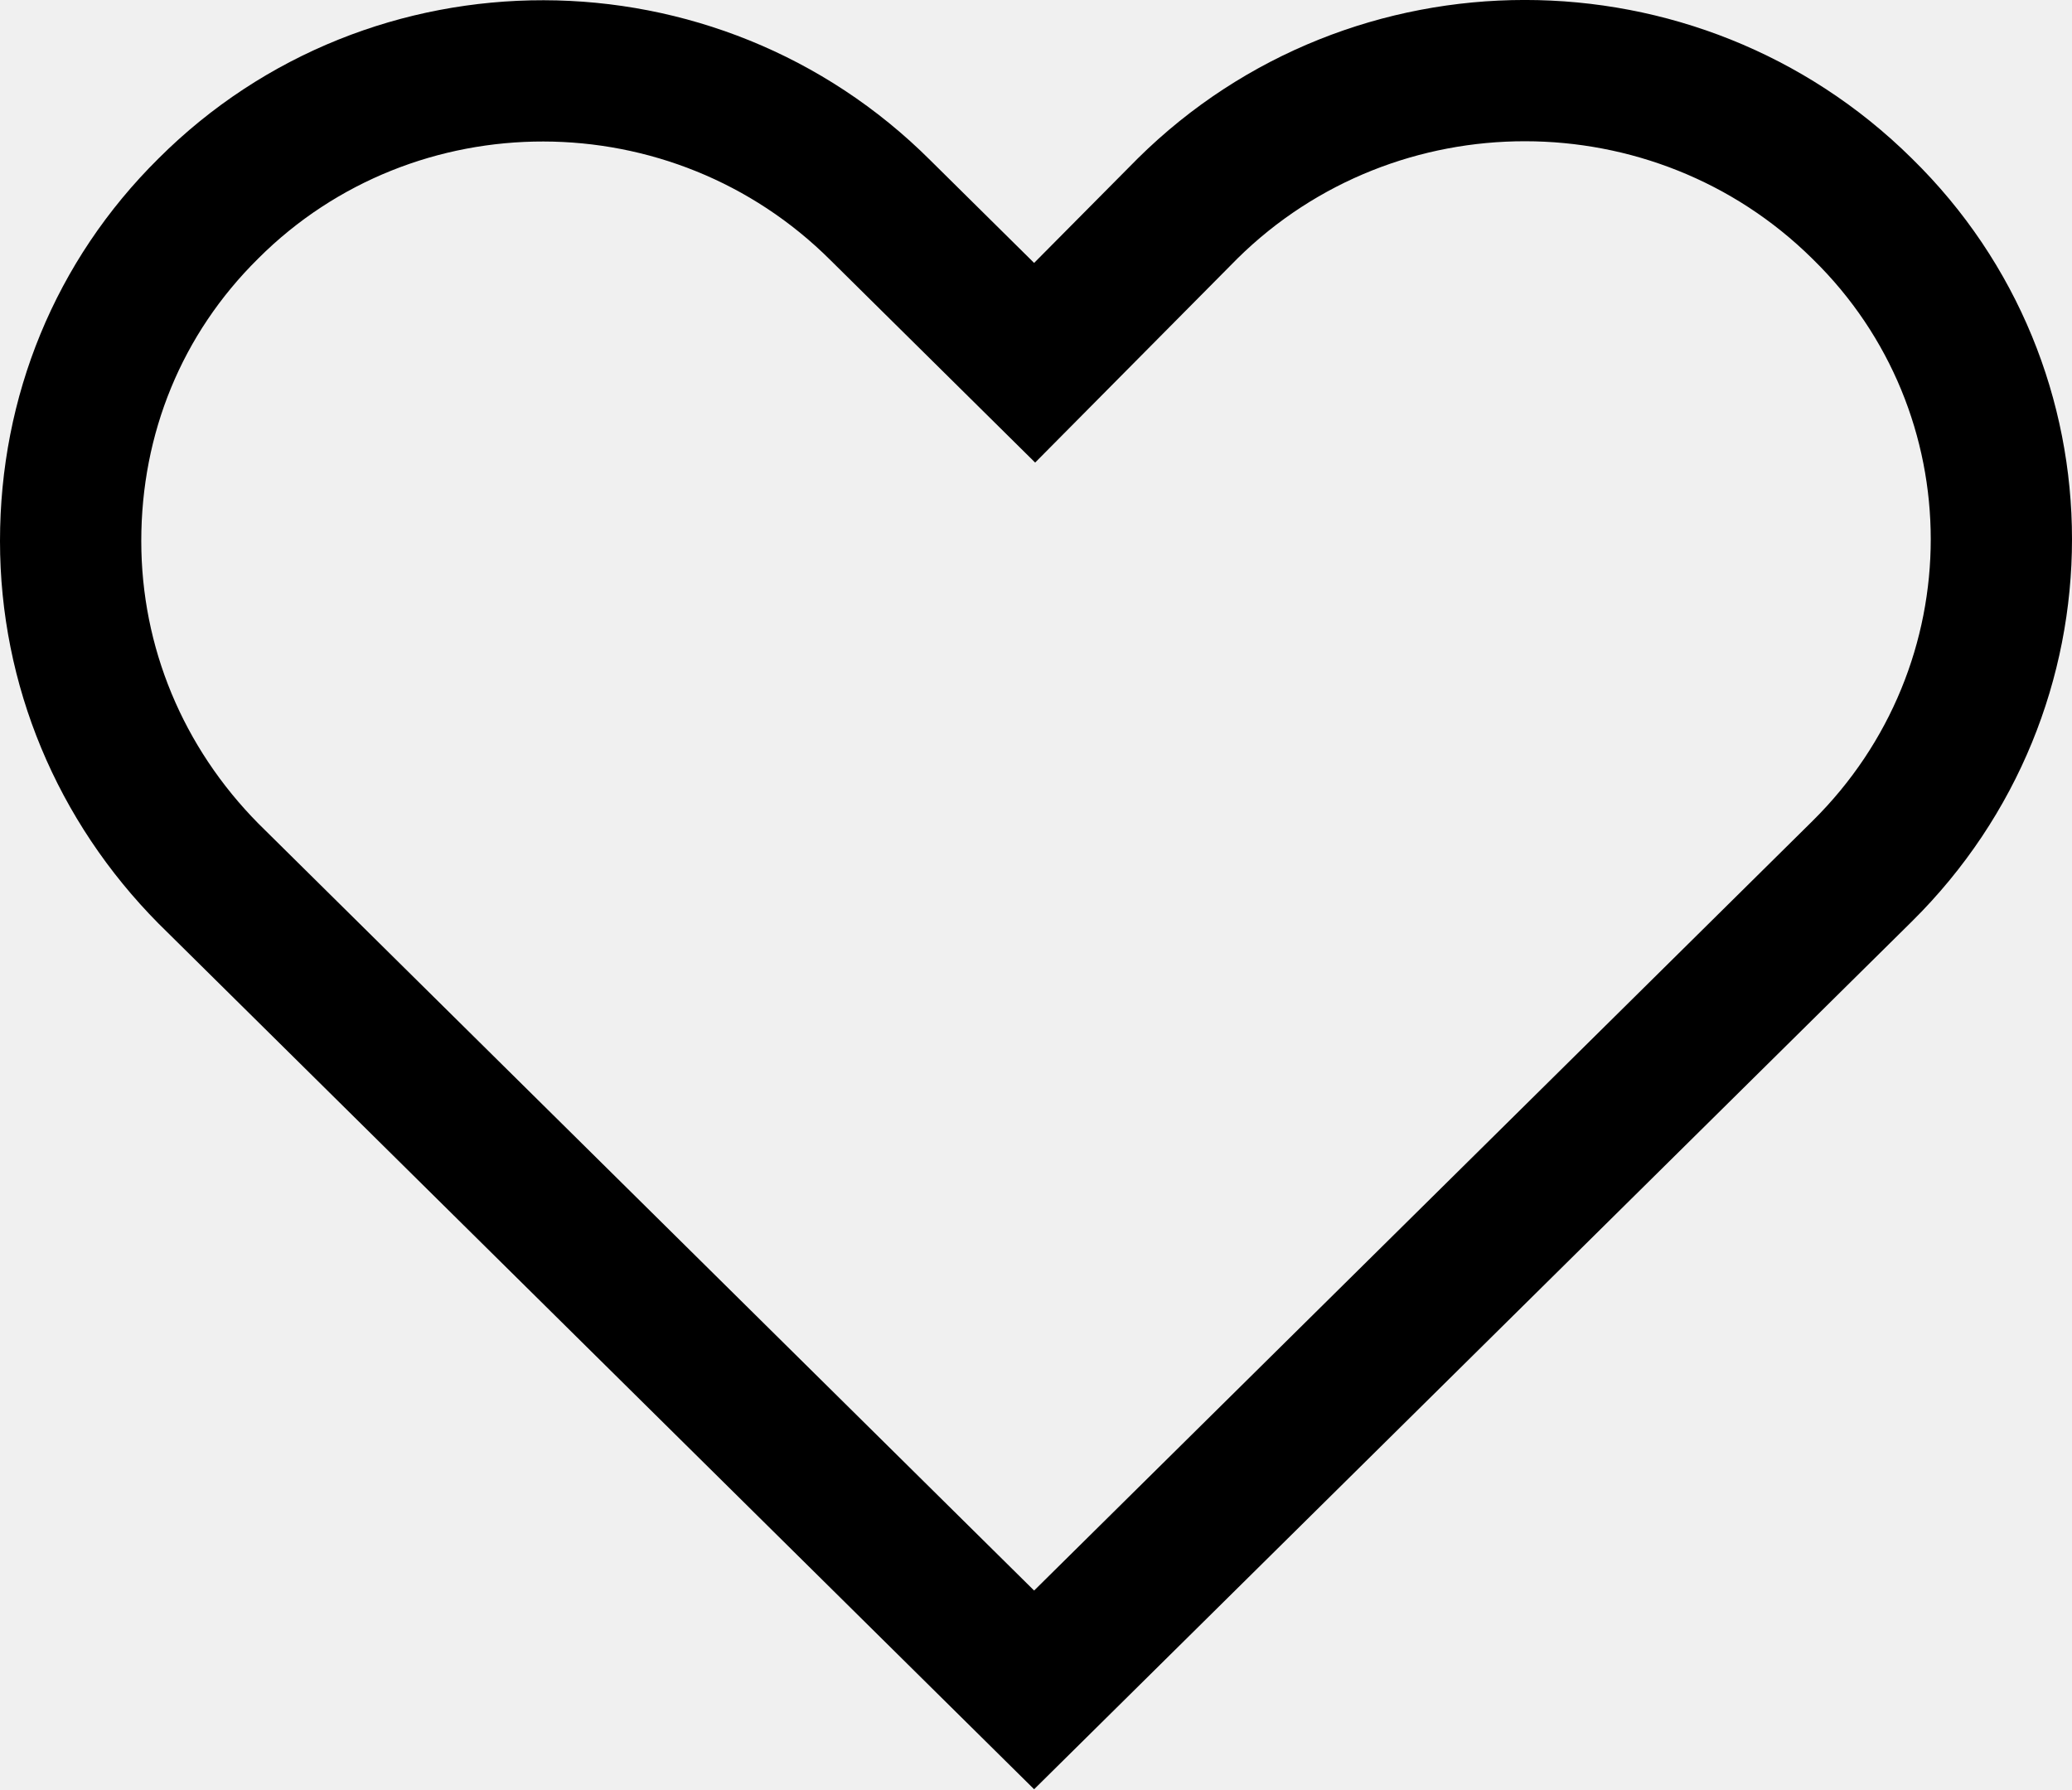
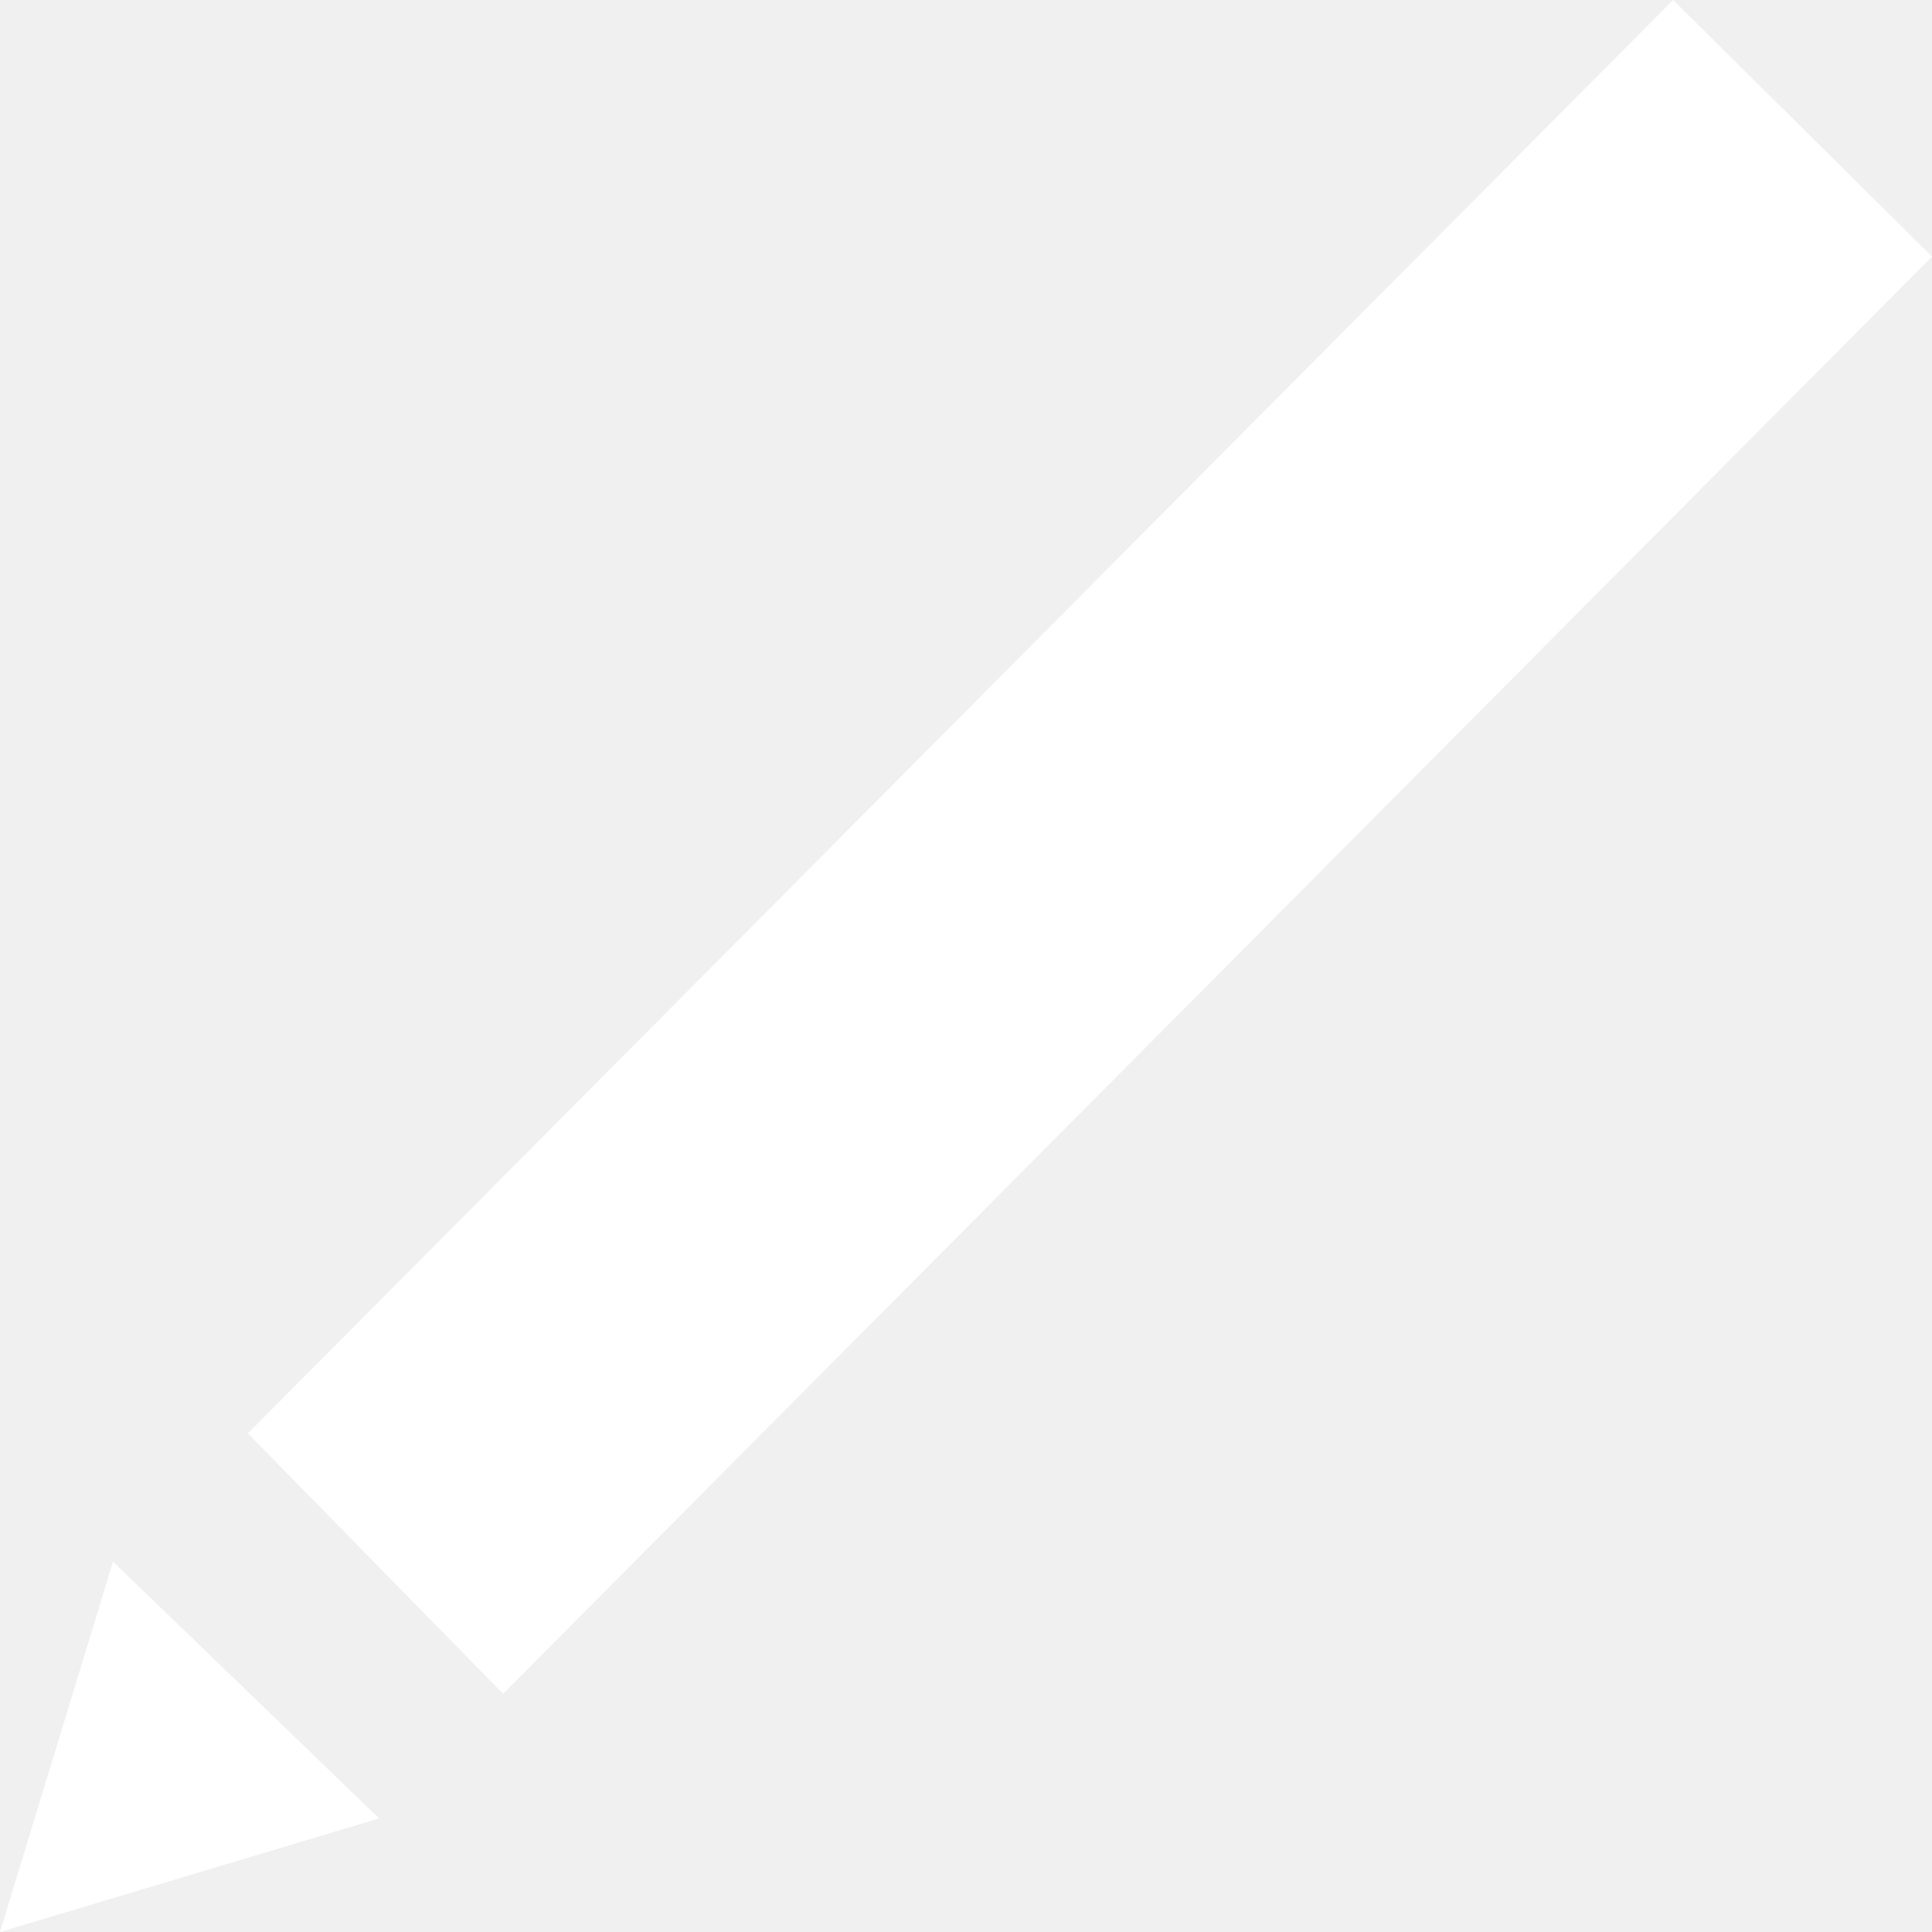
- <svg xmlns="http://www.w3.org/2000/svg" width="22" height="19" viewBox="0 0 22 19" fill="none">
-   <path fill-rule="evenodd" clip-rule="evenodd" d="M19.244 2.748C17.562 1.085 14.824 1.084 13.14 2.744L10.991 4.912L8.82 2.765C7.134 1.082 4.4 1.089 2.744 2.743L2.739 2.748C1.931 3.547 1.5 4.603 1.5 5.745C1.5 6.871 1.942 7.935 2.745 8.747L10.98 16.89L19.244 8.719C20.922 7.061 20.914 4.383 19.25 2.754L19.244 2.748ZM10.98 19L1.684 9.808C0.606 8.72 0 7.277 0 5.745C0 4.213 0.584 2.77 1.684 1.682C3.93 -0.561 7.612 -0.561 9.88 1.704L10.98 2.792L12.081 1.682C14.349 -0.561 18.031 -0.561 20.299 1.682C22.567 3.902 22.567 7.543 20.299 9.786L10.98 19Z" fill="black" />
+ <svg xmlns="http://www.w3.org/2000/svg" width="10" height="10" viewBox="0 0 10 10" fill="none">
+   <path d="M10 1.328L2.604 8.767L1.283 7.419L8.66 0L10 1.328ZM0 10L1.962 9.412L0.585 8.083L0 10Z" fill="white" />
</svg>
